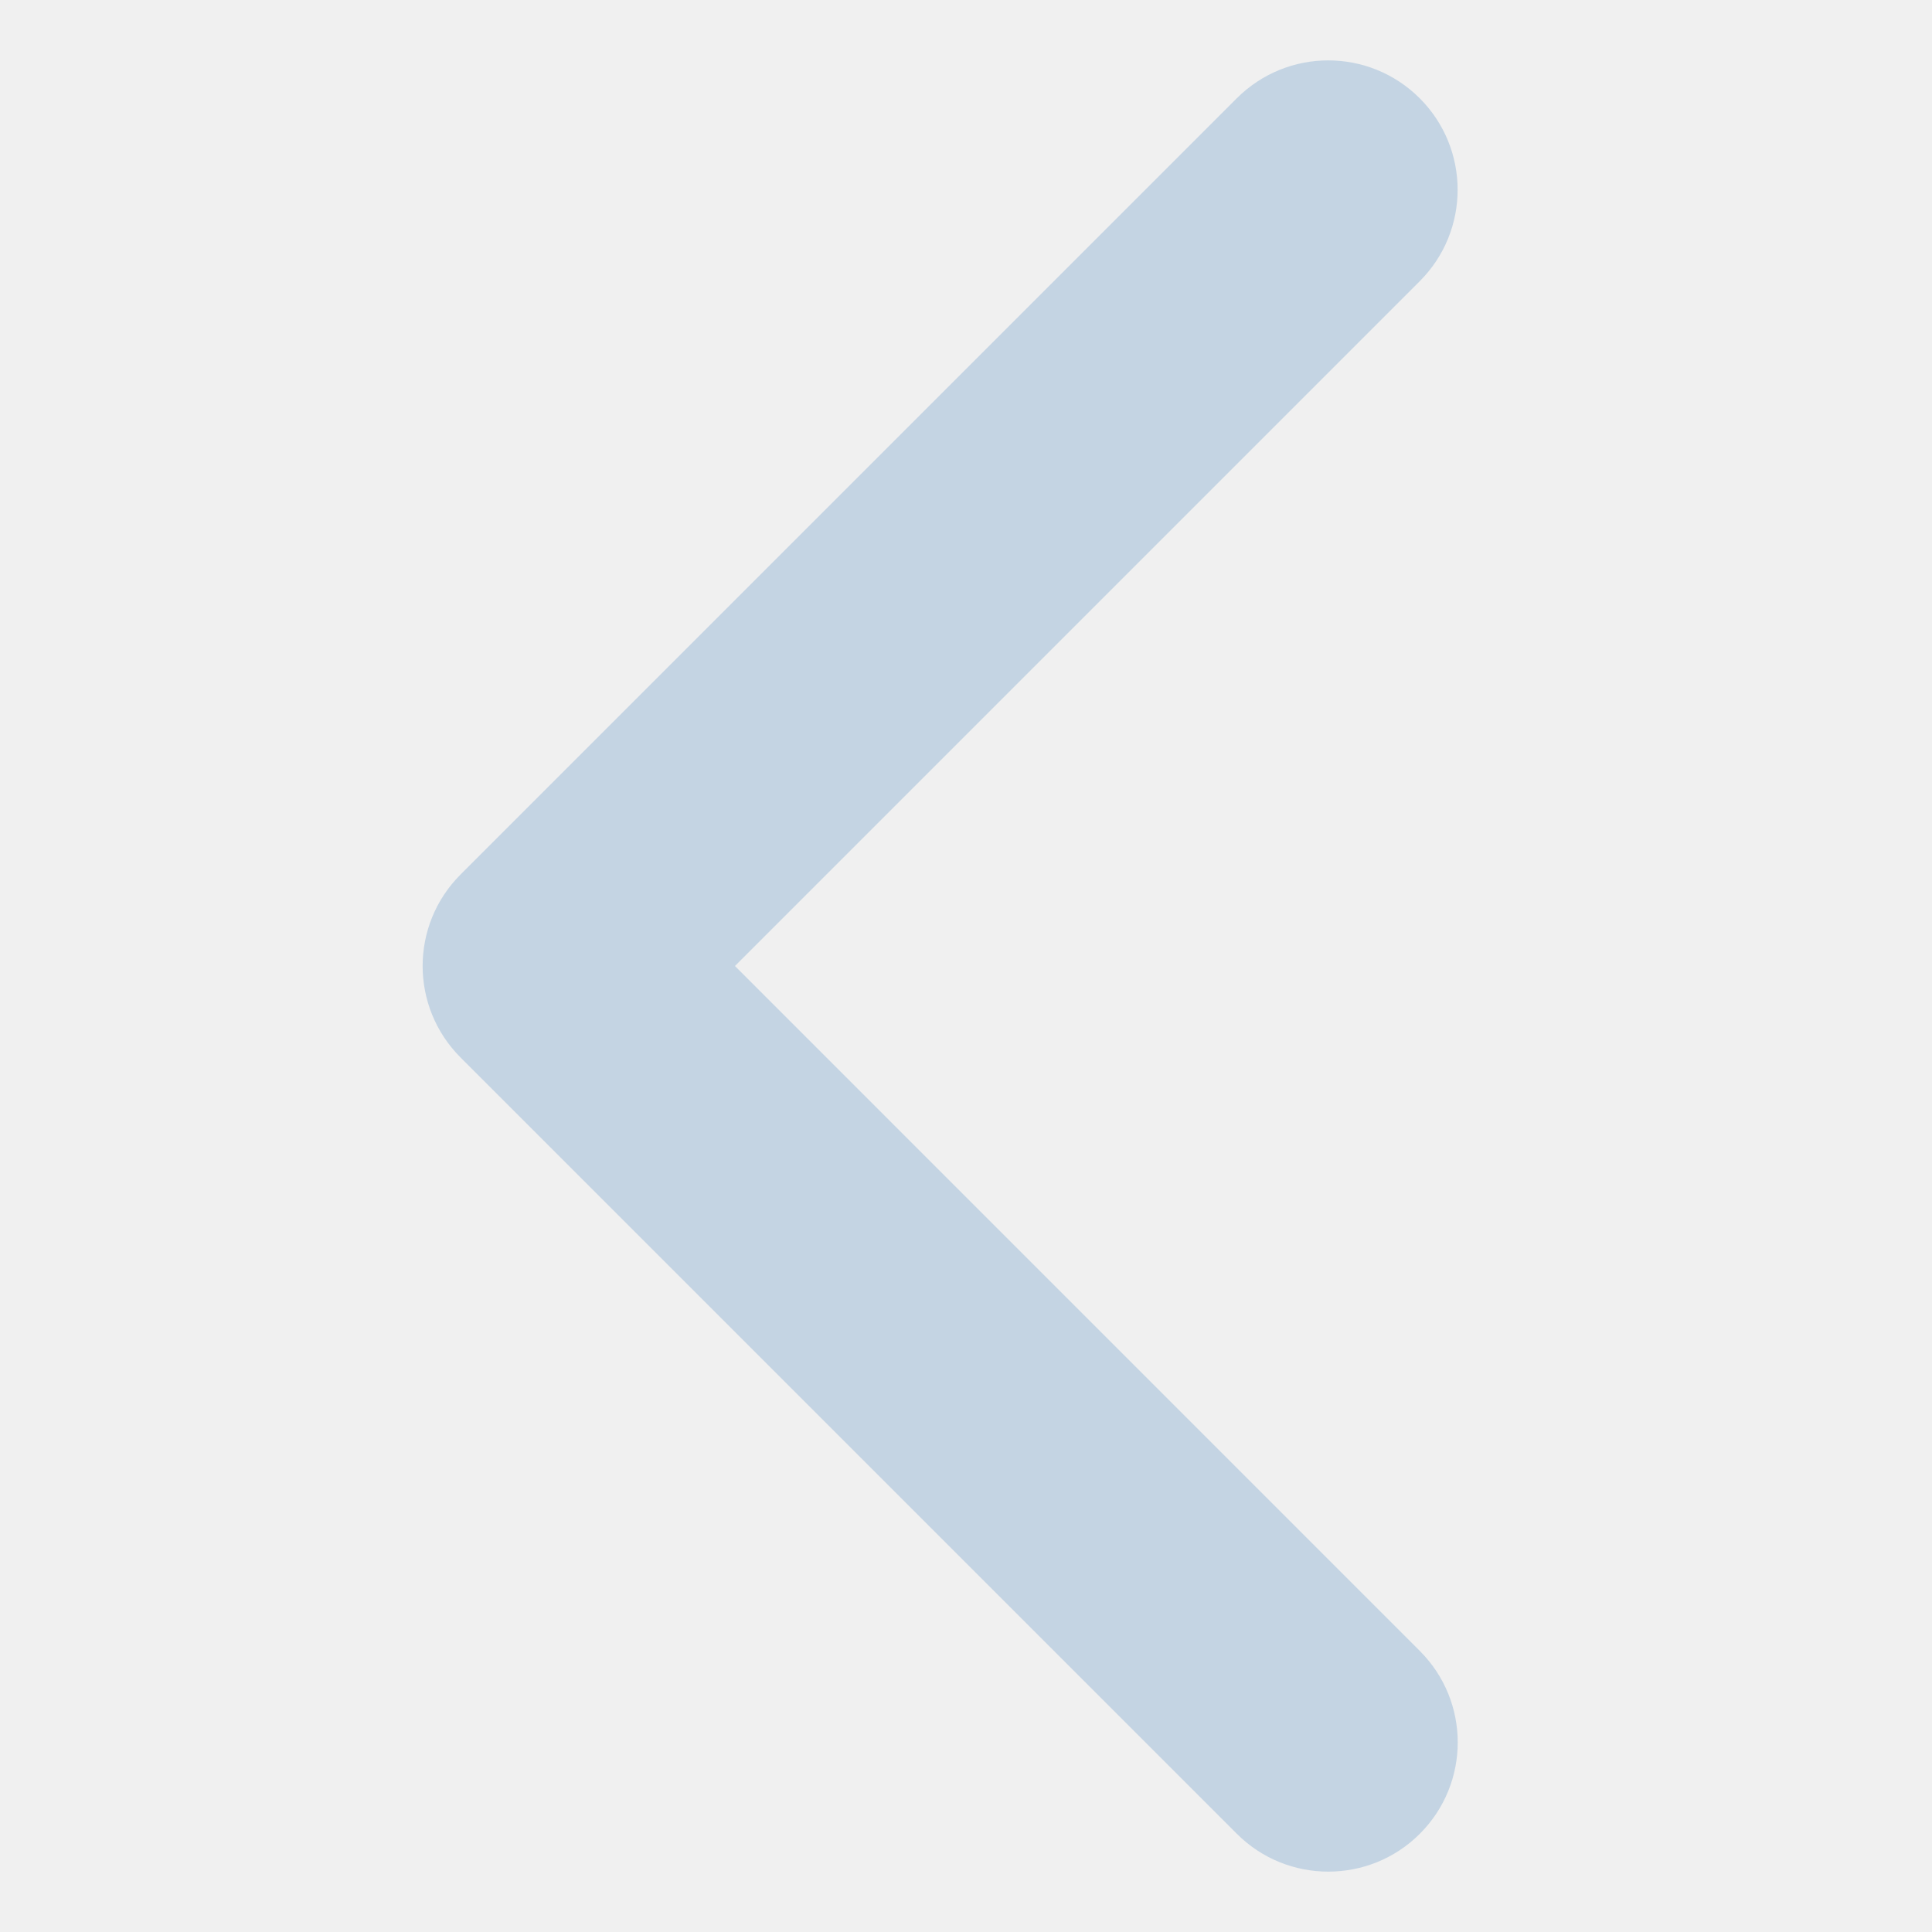
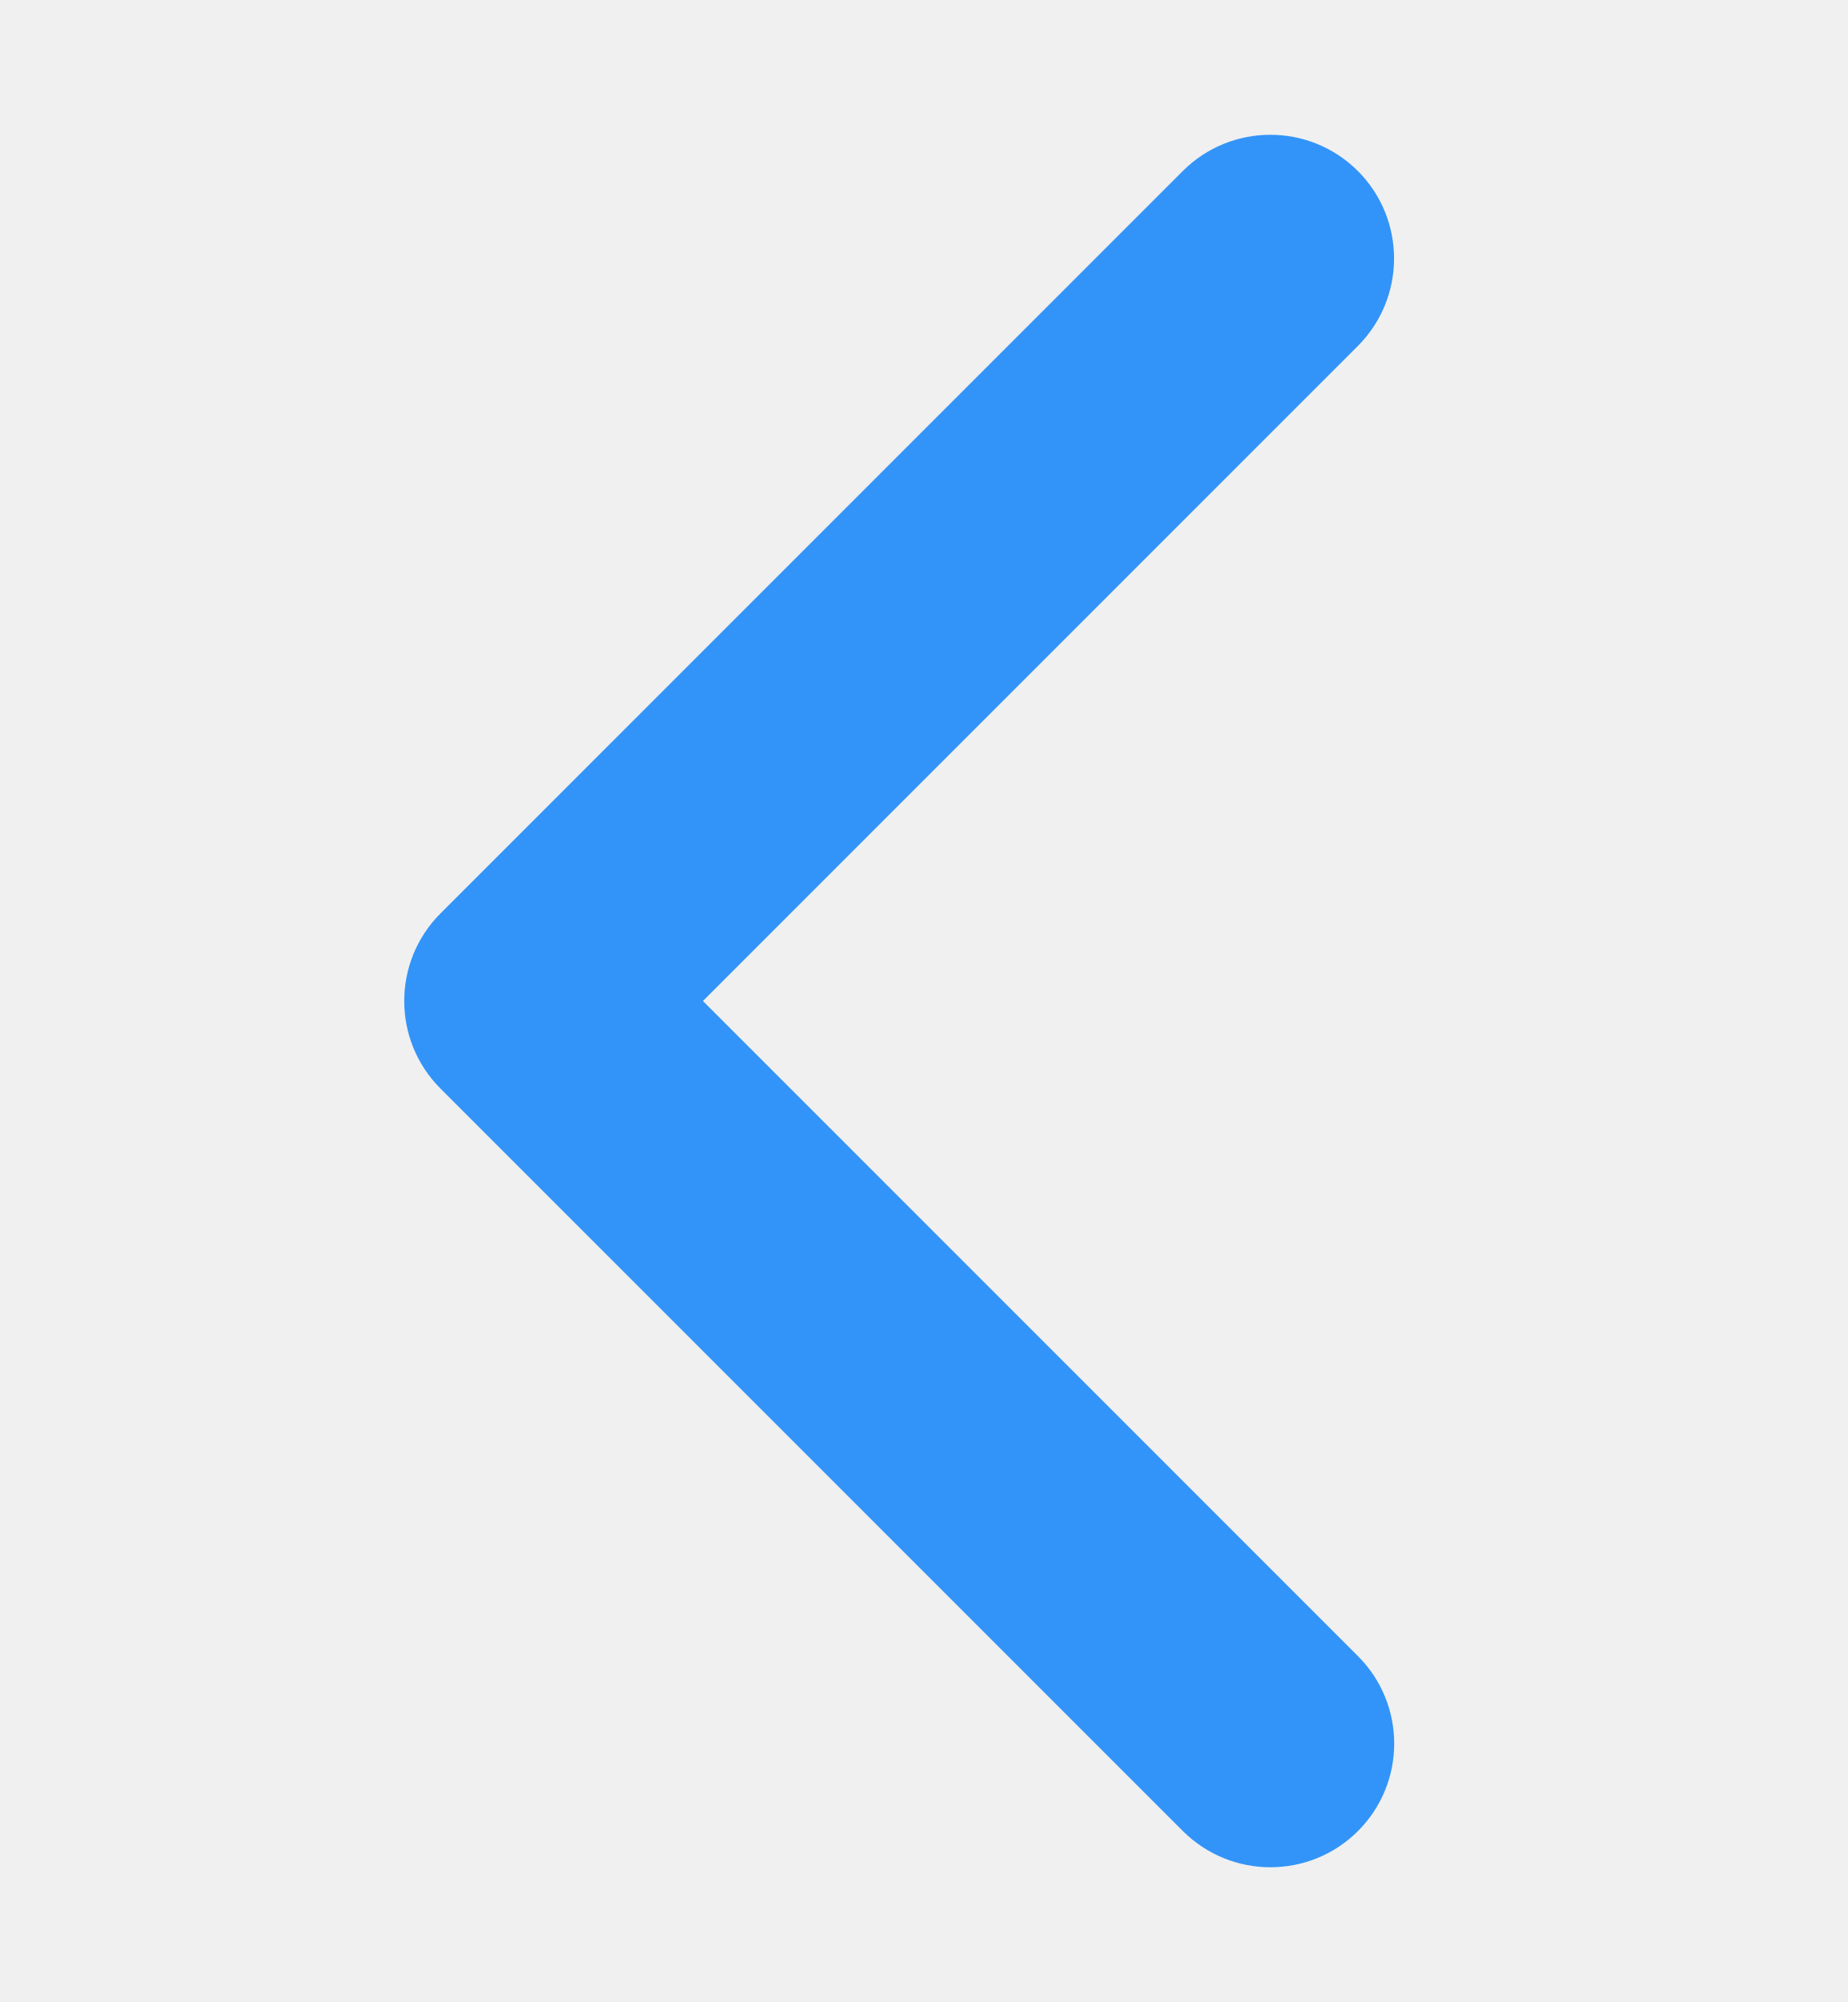
- <svg xmlns="http://www.w3.org/2000/svg" width="32" height="32" viewBox="0 0 32 32" fill="none">
-   <path d="M22 31C21.451 31 20.903 30.791 20.485 30.372L7.628 17.515C6.791 16.678 6.791 15.322 7.628 14.485L20.485 1.628C21.322 0.791 22.678 0.791 23.515 1.628C24.352 2.465 24.352 3.821 23.515 4.658L12.173 16L23.516 27.344C24.354 28.181 24.354 29.537 23.516 30.374C23.098 30.792 22.549 31 22 31Z" fill="#C4D4E3" />
+ <svg xmlns="http://www.w3.org/2000/svg" width="12" height="13" viewBox="0 0 12 13" fill="none">
+   <g clip-path="url(#clip0_1839_15)">
+     <path d="M8.25 12.125C8.044 12.125 7.839 12.046 7.682 11.89L2.86 7.068C2.547 6.754 2.547 6.246 2.86 5.932L7.682 1.11C7.996 0.797 8.504 0.797 8.818 1.11C9.132 1.424 9.132 1.933 8.818 2.247L4.565 6.5L8.819 10.754C9.133 11.068 9.133 11.576 8.819 11.89C8.662 12.047 8.456 12.125 8.25 12.125Z" fill="#3294F8" />
+   </g>
+   <defs>
+     <clipPath id="clip0_1839_15">
+       <rect width="12" height="12" fill="white" transform="translate(0 0.5)" />
+     </clipPath>
+   </defs>
</svg>
